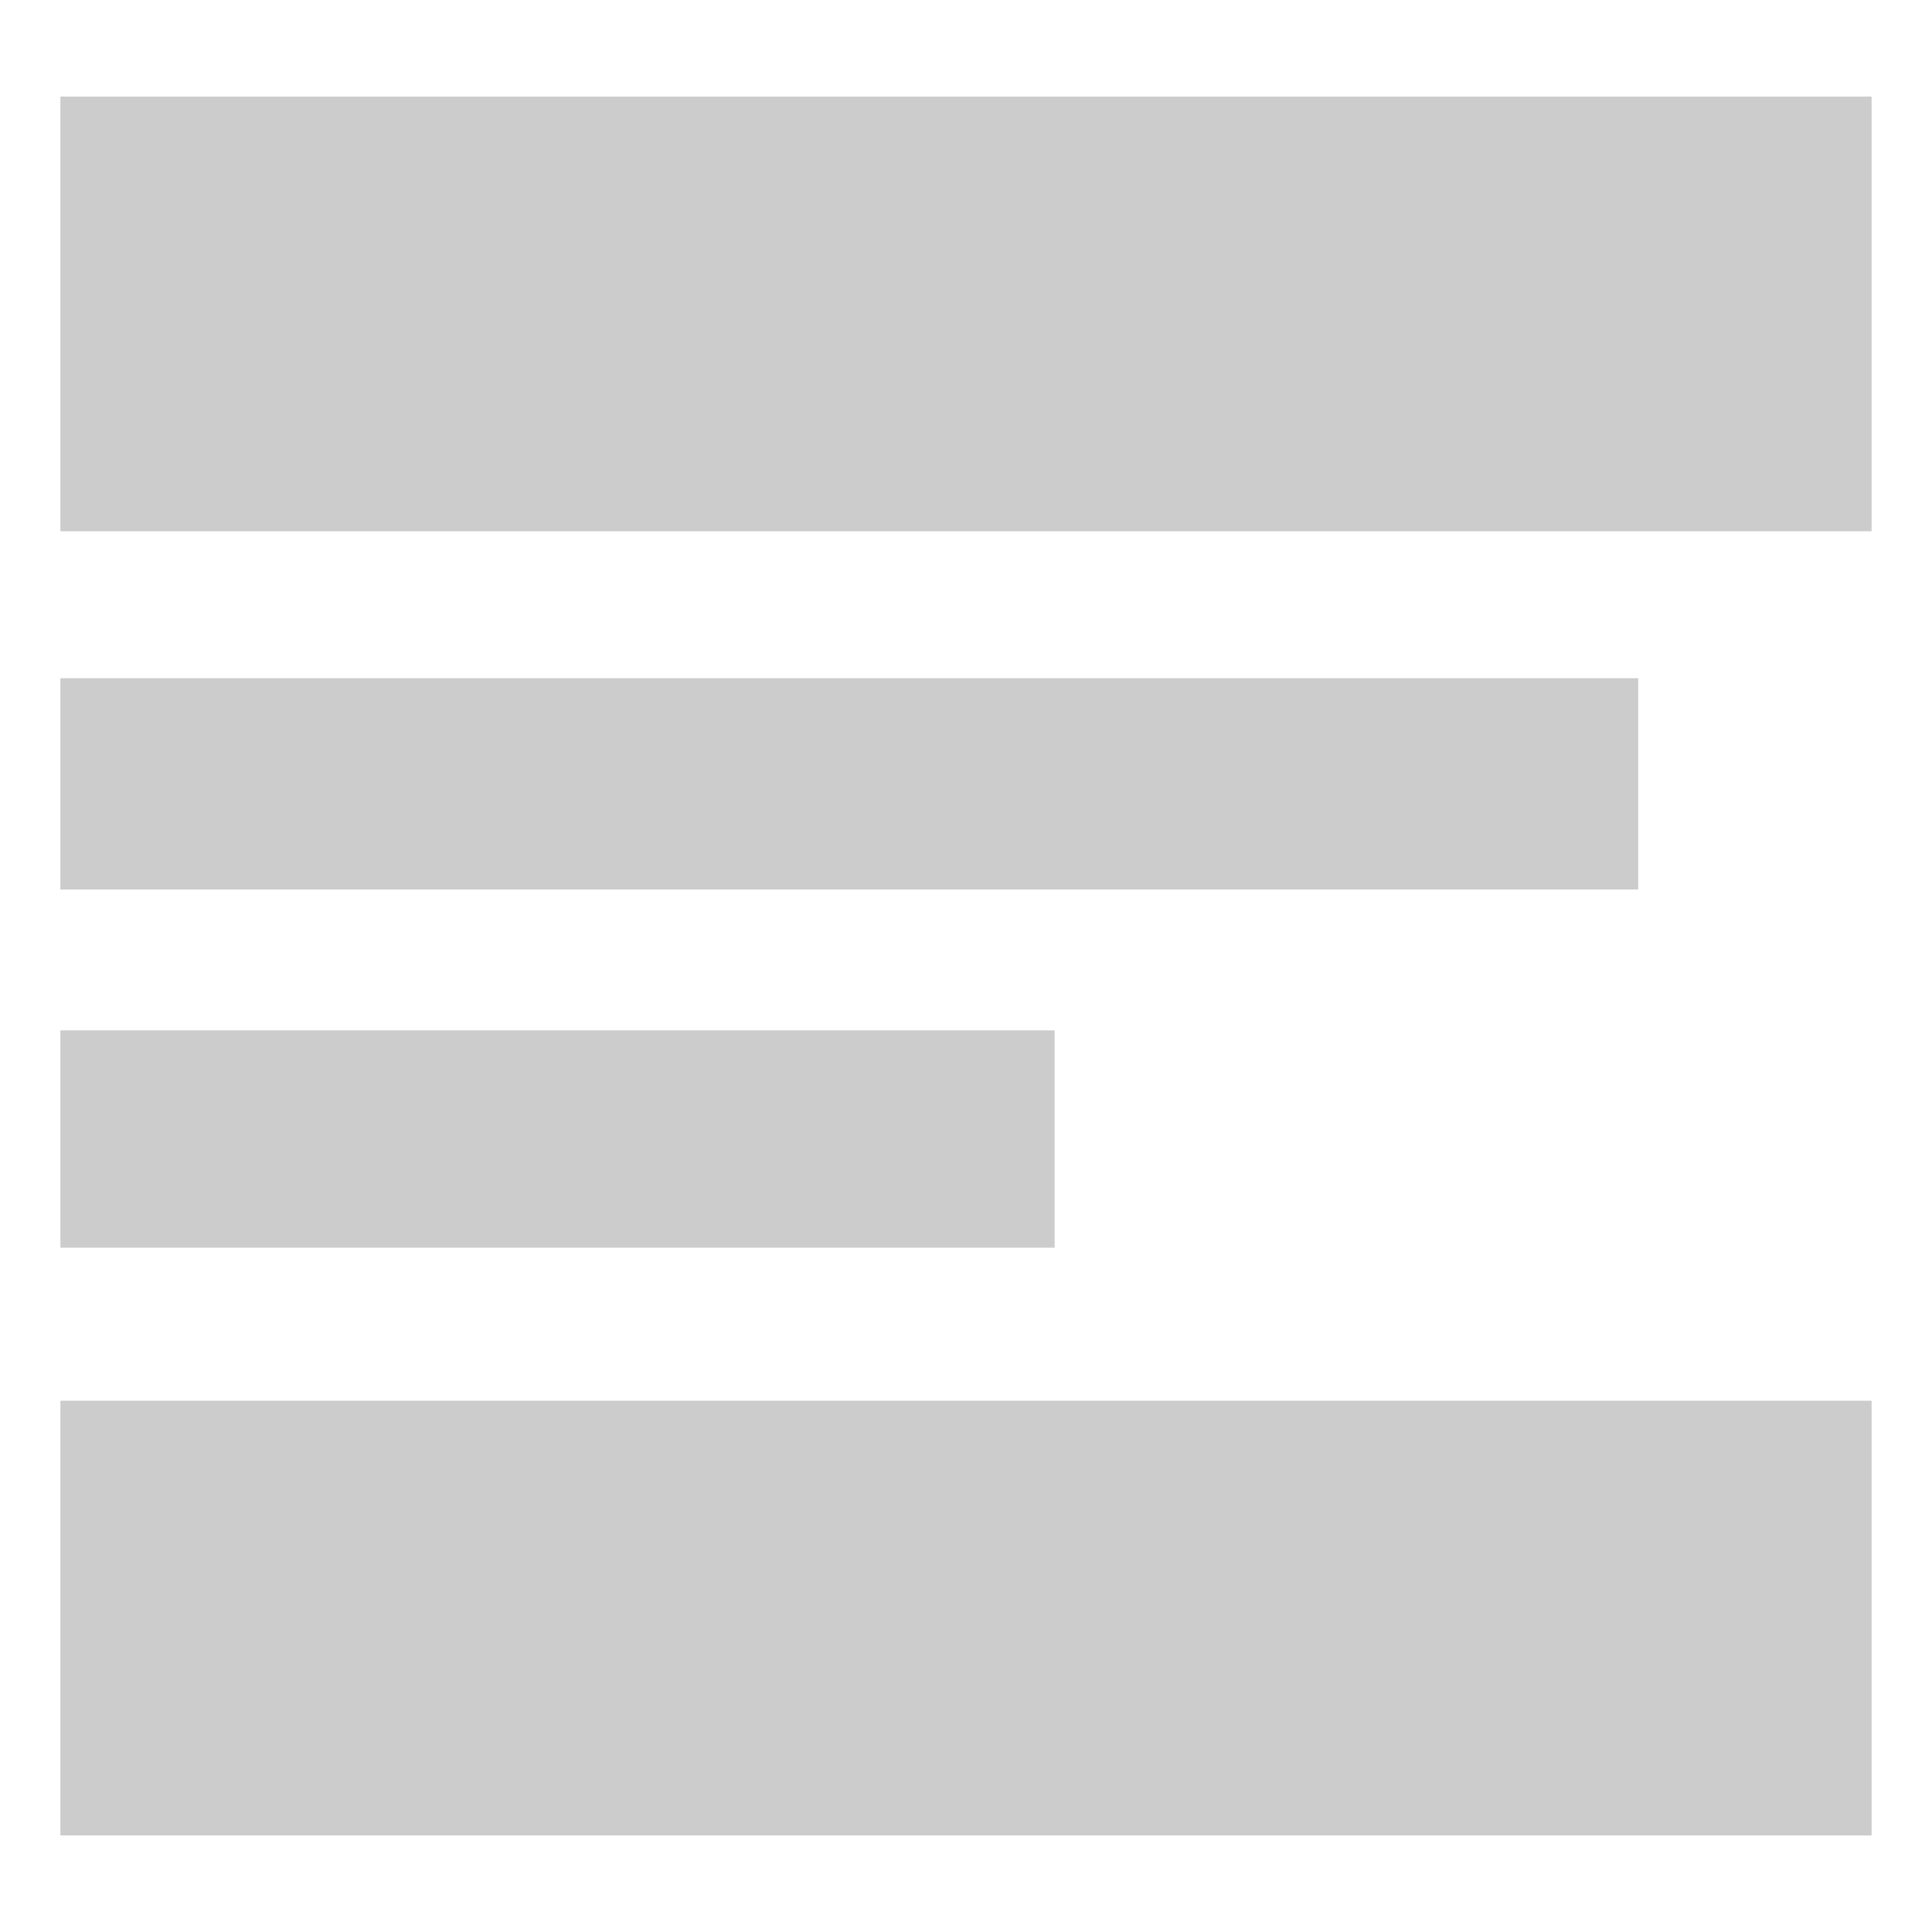
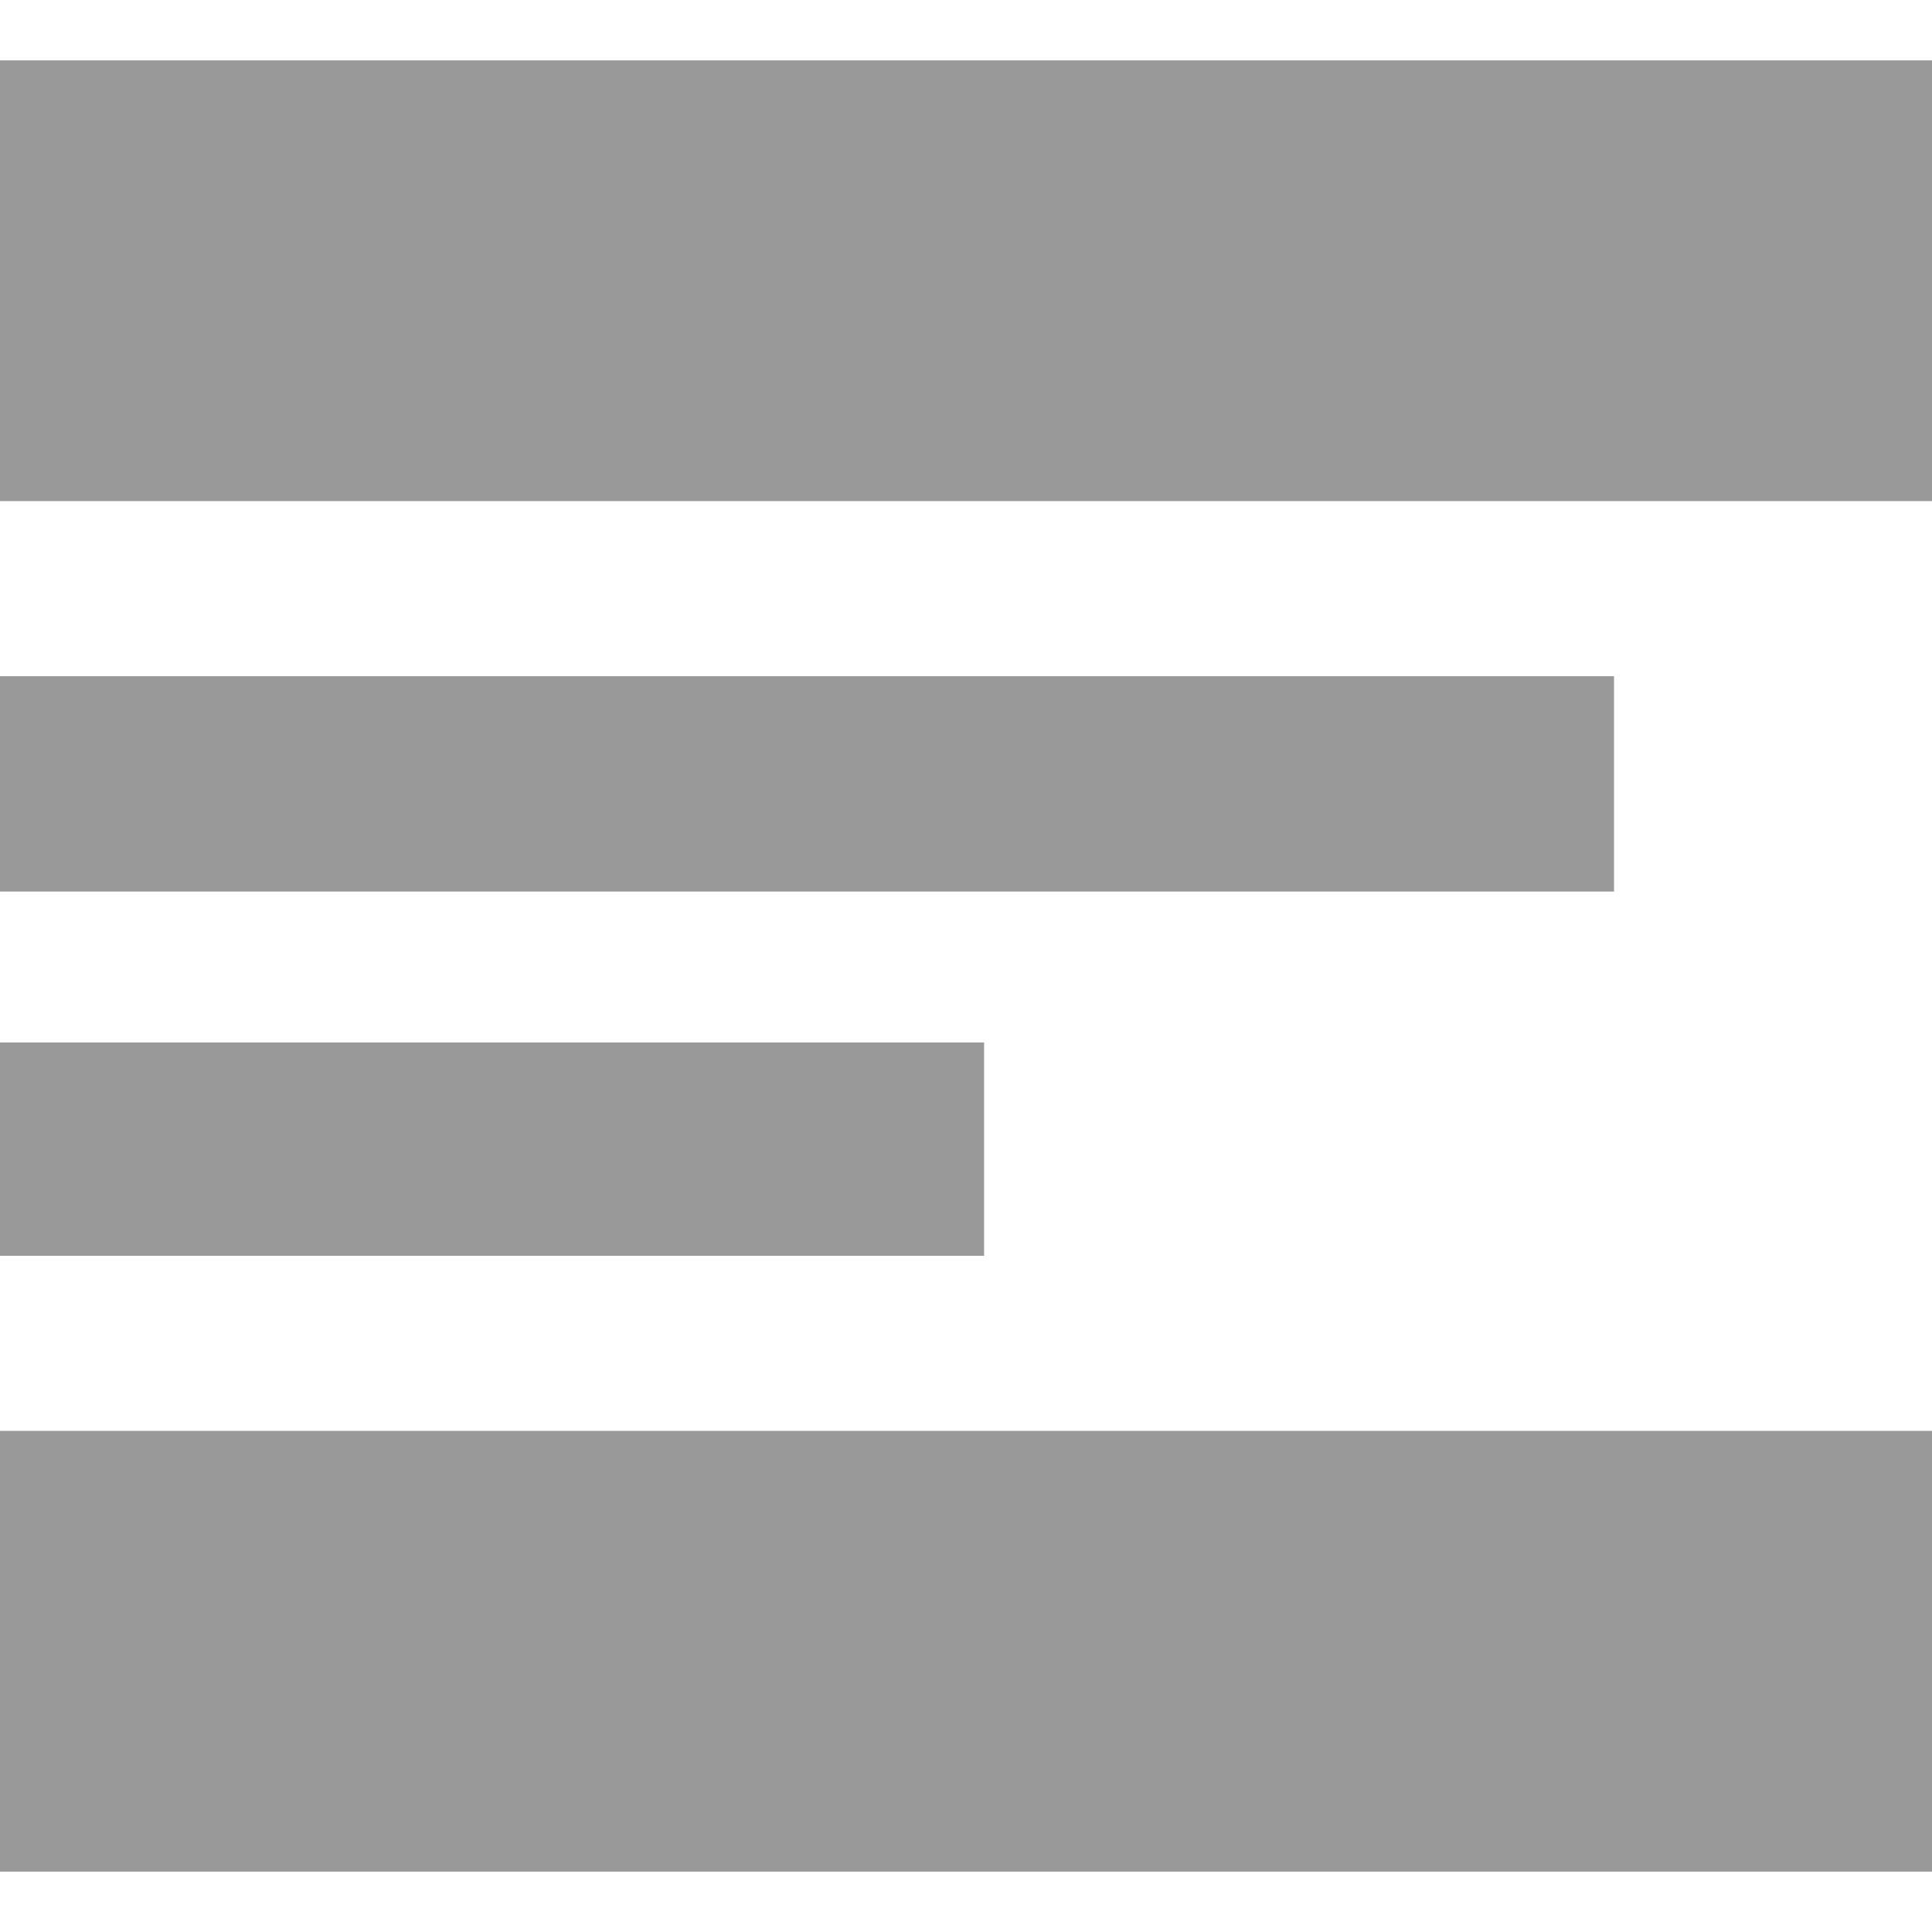
- <svg xmlns="http://www.w3.org/2000/svg" width="80" height="80" viewBox="0 0 80 80">
-   <g fill="#ccc">
-     <path d="M2.501 58.001h74.998v18h-74.998zM2.501 3.999h74.998v18h-74.998zM2.501 28.083h65.334v8.748h-65.334zM2.501 42.665h41.17v9h-41.17z" />
+ <svg xmlns="http://www.w3.org/2000/svg" version="1.1" id="Layer_1" x="0px" y="0px" viewBox="0 0 96 96" enable-background="new 0 0 96 96" xml:space="preserve">
+   <g>
+     <polygon fill="#999999" points="80.2,44.3 0,44.3 0,33.6 80.2,33.6  " />
+     <polygon fill="#999999" points="48.9,62.4 0,62.4 0,51.8 48.9,51.8  " />
+     <polygon fill="#999999" points="96,93 0,93 0,71.1 96,71.1  " />
+     <polygon fill="#999999" points="96,24.9 0,24.9 0,3 96,3  " />
  </g>
</svg>
